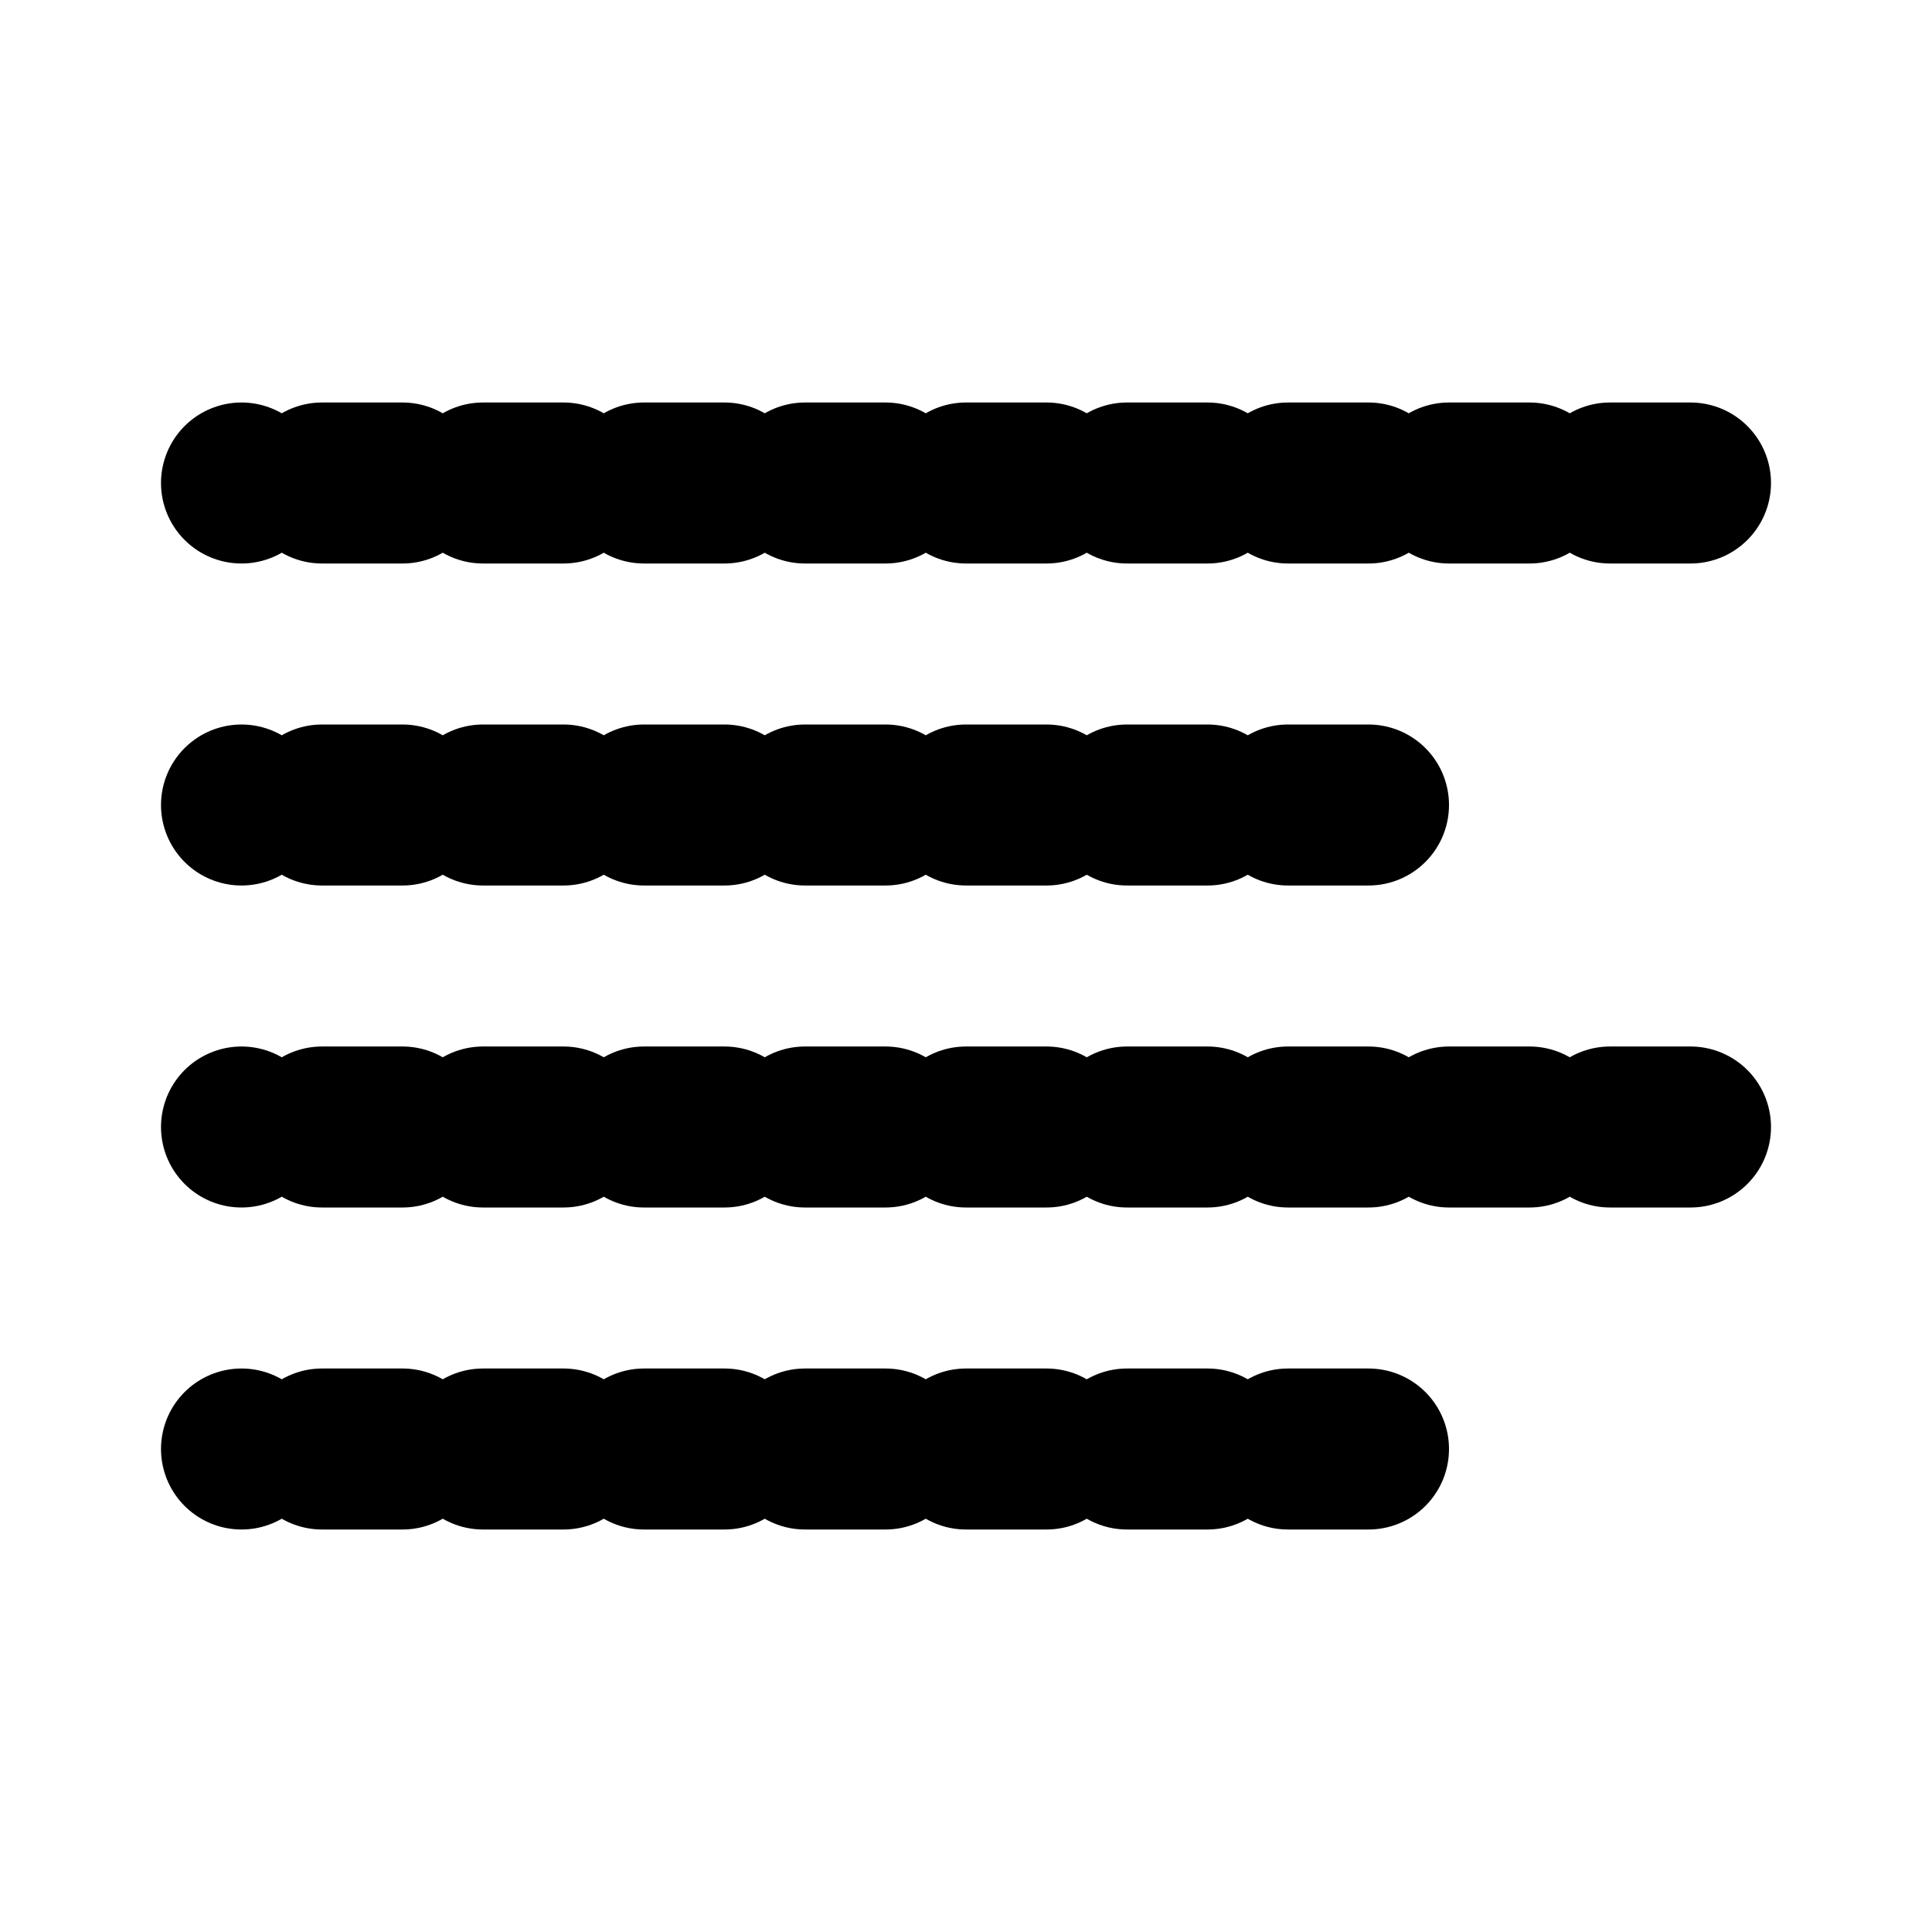
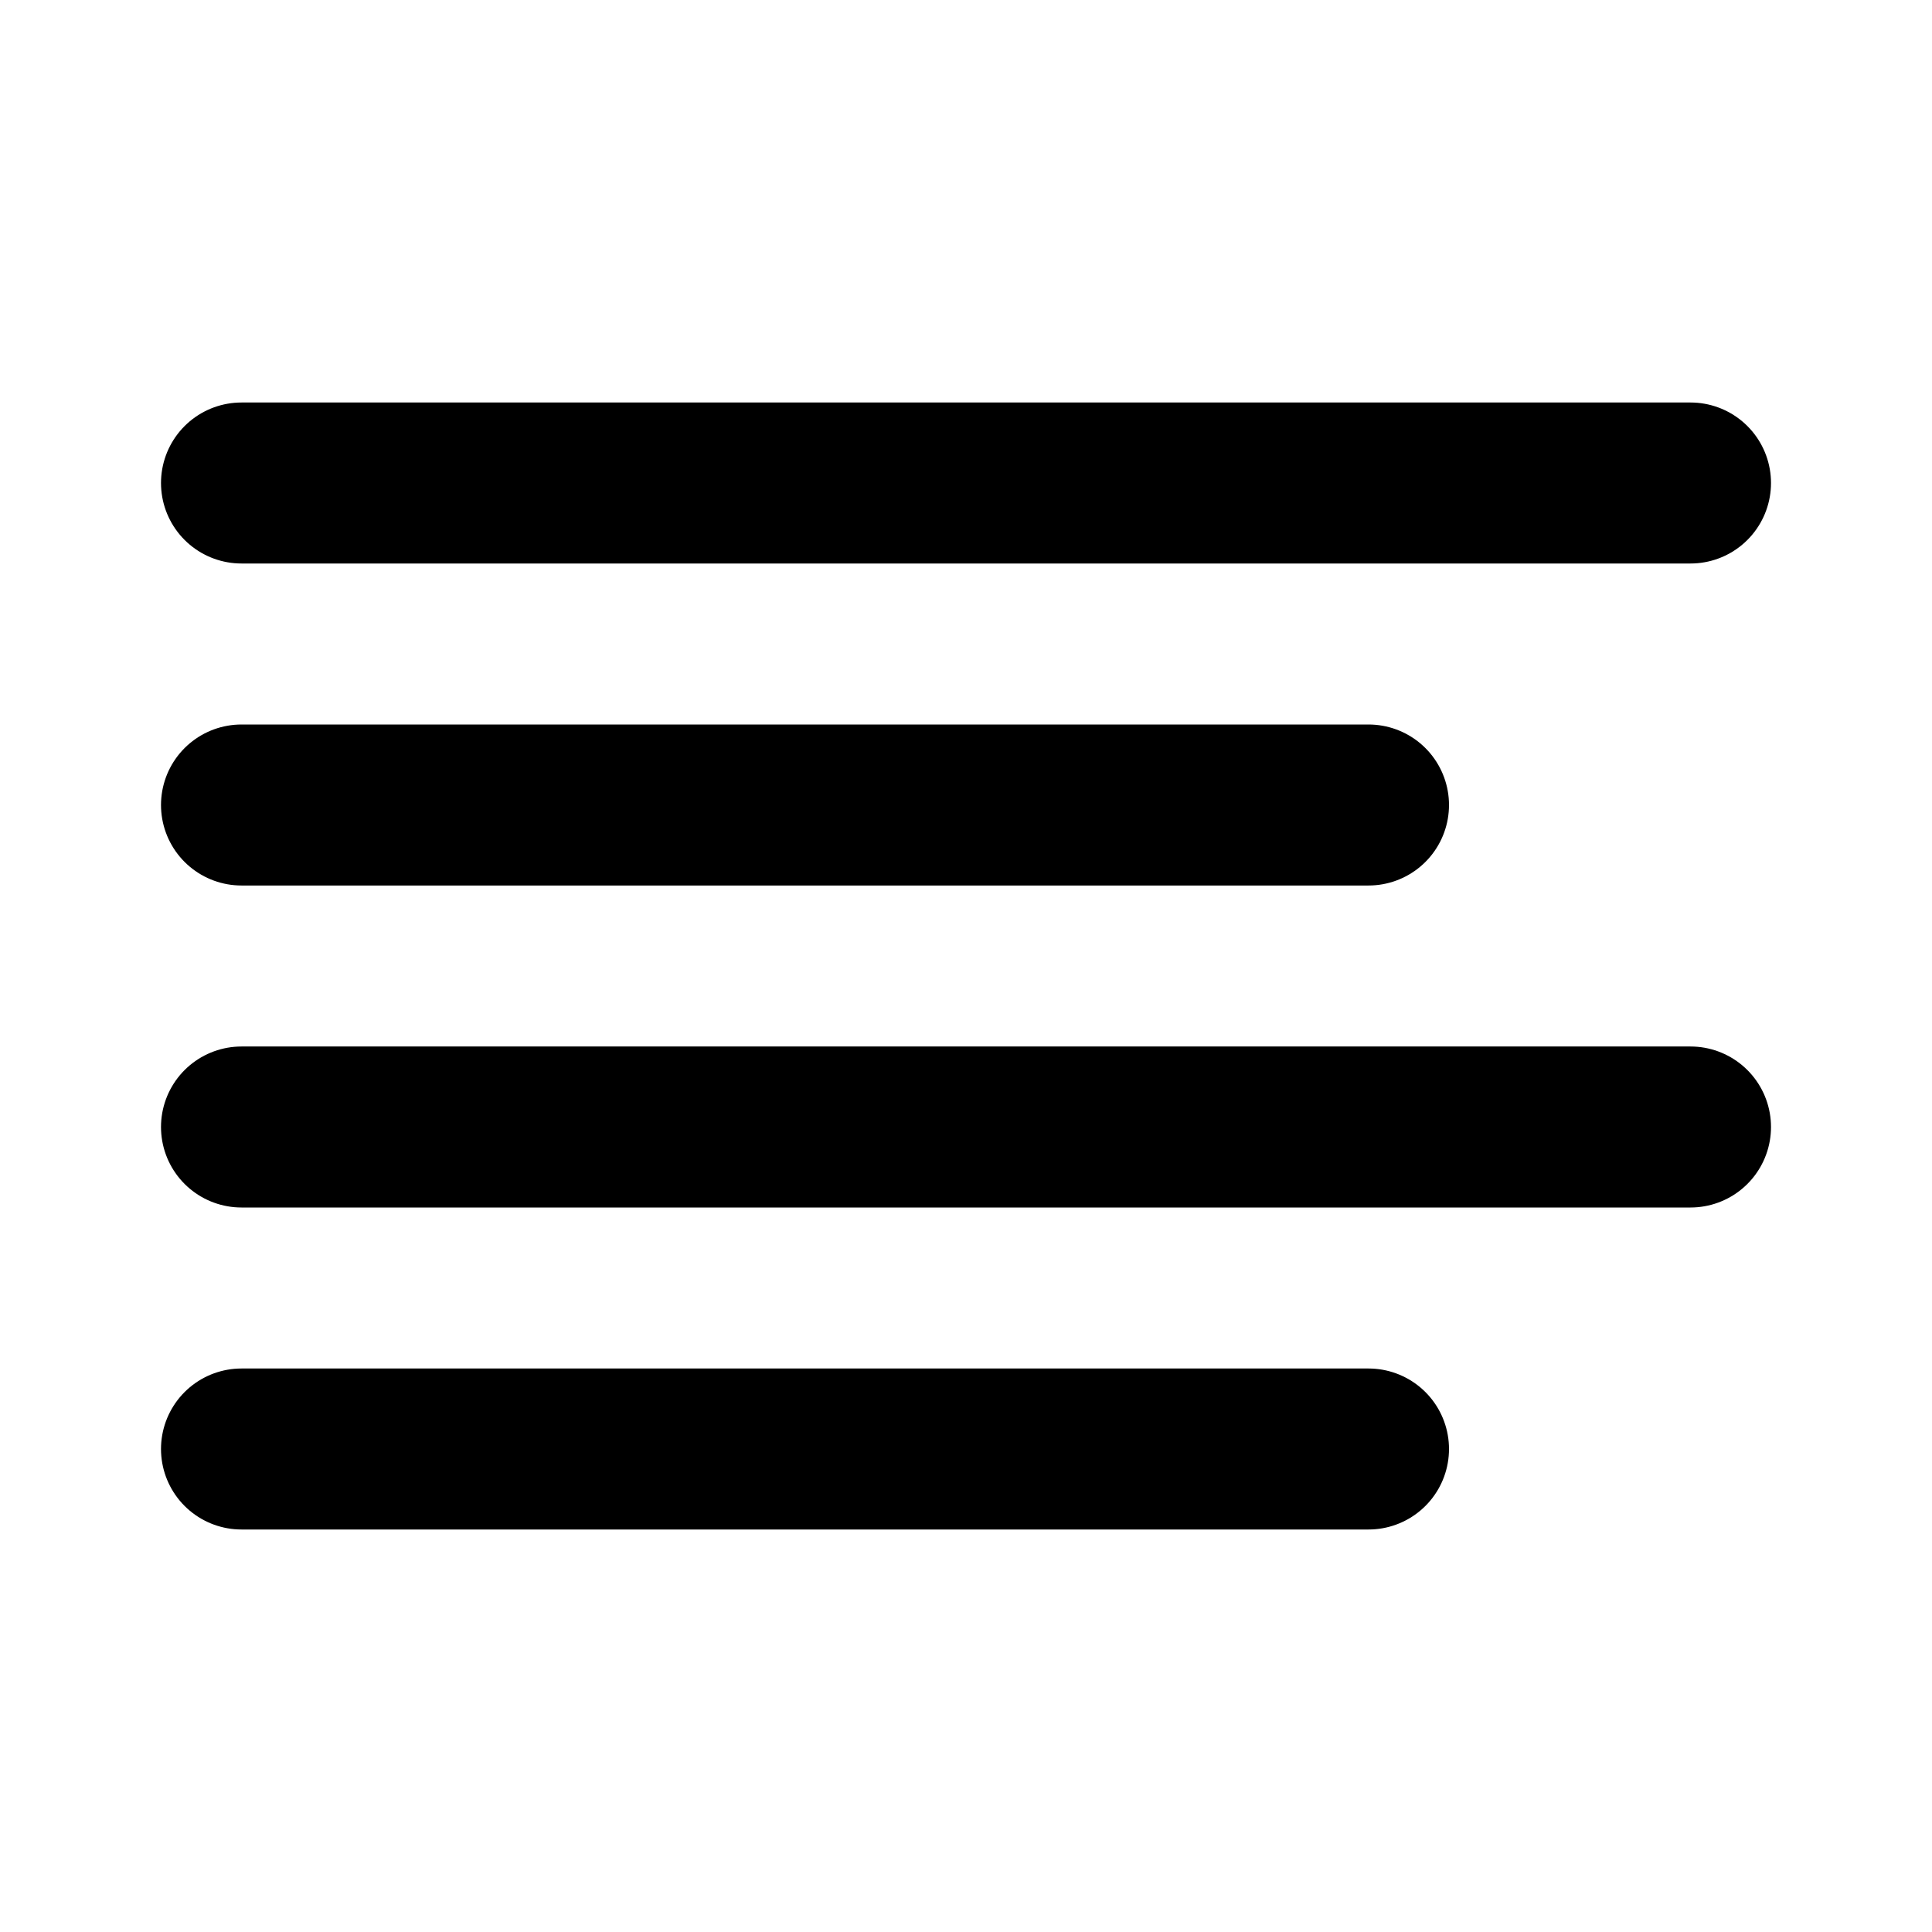
<svg viewBox="0 0 24 24" fill="none" stroke="currentColor" stroke-width="2" stroke-linecap="round" stroke-linejoin="round" aria-label="align-left" id="alignLeftSvg">
  <g id="align-left-g">
    <rect width="24" height="24" fill="transparent" stroke="none" pointer-events="all" />
    <g pointer-events="none">
-       <line x1="17" y1="10" x2="3" y2="10" pathLength="1" stroke-dasharray="1" stroke-dashoffset="0">
-         <animate attributeName="stroke-dashoffset" values="1; 0; 0" keyTimes="0; 0.6; 1" dur="0.6s" begin="alignLeftSvg.mouseover" calcMode="spline" keySplines="0.4 0 0.2 1; 0.4 0 0.2 1" fill="freeze" />
+       <line x1="17" y1="10" x2="3" y2="10">
+         <animate attributeName="x1" values="17; 14; 17" dur="0.5s" begin="alignLeftSvg.mouseover" calcMode="spline" keySplines="0.4 0 0.2 1; 0.4 0 0.2 1" />
      </line>
    </g>
    <g pointer-events="none">
-       <line x1="21" y1="6" x2="3" y2="6" pathLength="1" stroke-dasharray="1" stroke-dashoffset="0">
-         <animate attributeName="stroke-dashoffset" values="1; 0; 0" keyTimes="0; 0.6; 1" dur="0.6s" begin="alignLeftSvg.mouseover" calcMode="spline" keySplines="0.4 0 0.2 1; 0.4 0 0.2 1" fill="freeze" />
+       <line x1="21" y1="6" x2="3" y2="6">
+         <animate attributeName="x1" values="21; 23; 21" dur="0.5s" begin="alignLeftSvg.mouseover" calcMode="spline" keySplines="0.4 0 0.2 1; 0.4 0 0.2 1" />
      </line>
    </g>
    <g pointer-events="none">
-       <line x1="21" y1="14" x2="3" y2="14" pathLength="1" stroke-dasharray="1" stroke-dashoffset="0">
-         <animate attributeName="stroke-dashoffset" values="1; 0; 0" keyTimes="0; 0.6; 1" dur="0.6s" begin="alignLeftSvg.mouseover" calcMode="spline" keySplines="0.4 0 0.2 1; 0.4 0 0.2 1" fill="freeze" />
+       <line x1="21" y1="14" x2="3" y2="14">
+         <animate attributeName="x1" values="21; 23; 21" dur="0.5s" begin="alignLeftSvg.mouseover" calcMode="spline" keySplines="0.4 0 0.2 1; 0.4 0 0.2 1" />
      </line>
    </g>
    <g pointer-events="none">
-       <line x1="17" y1="18" x2="3" y2="18" pathLength="1" stroke-dasharray="1" stroke-dashoffset="0">
-         <animate attributeName="stroke-dashoffset" values="1; 0; 0" keyTimes="0; 0.6; 1" dur="0.6s" begin="alignLeftSvg.mouseover" calcMode="spline" keySplines="0.4 0 0.2 1; 0.4 0 0.2 1" fill="freeze" />
+       <line x1="17" y1="18" x2="3" y2="18">
+         <animate attributeName="x1" values="17; 14; 17" dur="0.5s" begin="alignLeftSvg.mouseover" calcMode="spline" keySplines="0.4 0 0.2 1; 0.4 0 0.2 1" />
      </line>
    </g>
  </g>
</svg>
